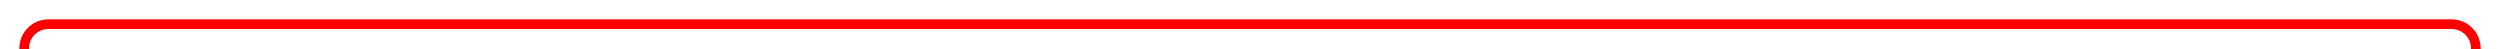
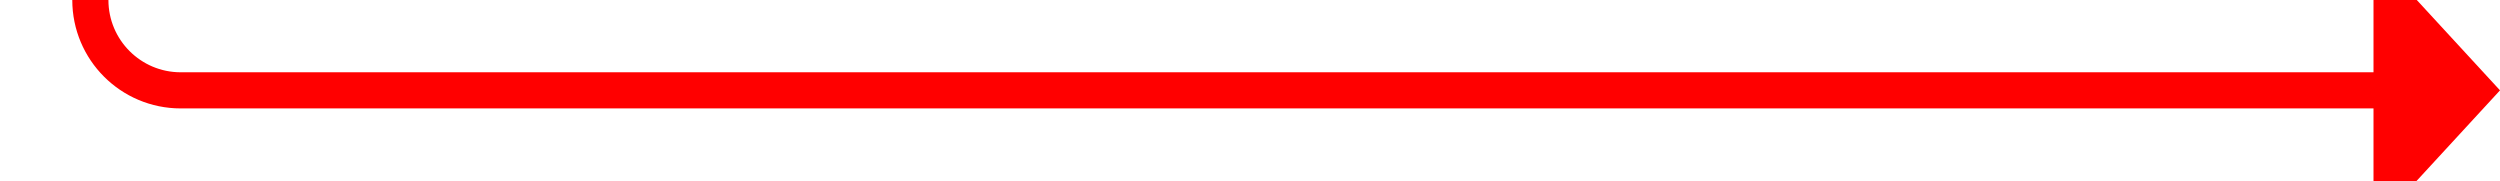
- <svg xmlns="http://www.w3.org/2000/svg" version="1.1" width="517px" height="10px" preserveAspectRatio="xMinYMid meet" viewBox="643 459  517 8">
-   <path d="M 1101 565  L 1150 565  A 5 5 0 0 0 1155 560 L 1155 468  A 5 5 0 0 0 1150 463 L 653 463  A 5 5 0 0 0 648 468 L 648 978  A 5 5 0 0 0 653 983 L 939 983  A 5 5 0 0 1 944 988 L 944 1018  " stroke-width="2" stroke="#ff0000" fill="none" />
-   <path d="M 1102.5 561.5  A 3.5 3.5 0 0 0 1099 565 A 3.5 3.5 0 0 0 1102.5 568.5 A 3.5 3.5 0 0 0 1106 565 A 3.5 3.5 0 0 0 1102.5 561.5 Z M 936.4 1017  L 944 1024  L 951.6 1017  L 936.4 1017  Z " fill-rule="nonzero" fill="#ff0000" stroke="none" />
+ <svg xmlns="http://www.w3.org/2000/svg" version="1.1" width="138.346px" height="10px" preserveAspectRatio="xMinYMid meet" viewBox="1239.654 1348  138.346 8">
+   <path d="M 1101 628  L 1239.654 628  A 5 5 0 0 1 1244.654 633 L 1244.654 1347  A 5 5 0 0 0 1249.654 1352 L 1372 1352  " stroke-width="2" stroke="#ff0000" fill="none" />
+   <path d="M 1102.5 624.5  A 3.5 3.5 0 0 0 1099 628 A 3.5 3.5 0 0 0 1102.5 631.5 A 3.5 3.5 0 0 0 1106 628 A 3.5 3.5 0 0 0 1102.5 624.5 Z M 1371 1359.6  L 1378 1352  L 1371 1344.4  L 1371 1359.6  Z " fill-rule="nonzero" fill="#ff0000" stroke="none" />
</svg>
